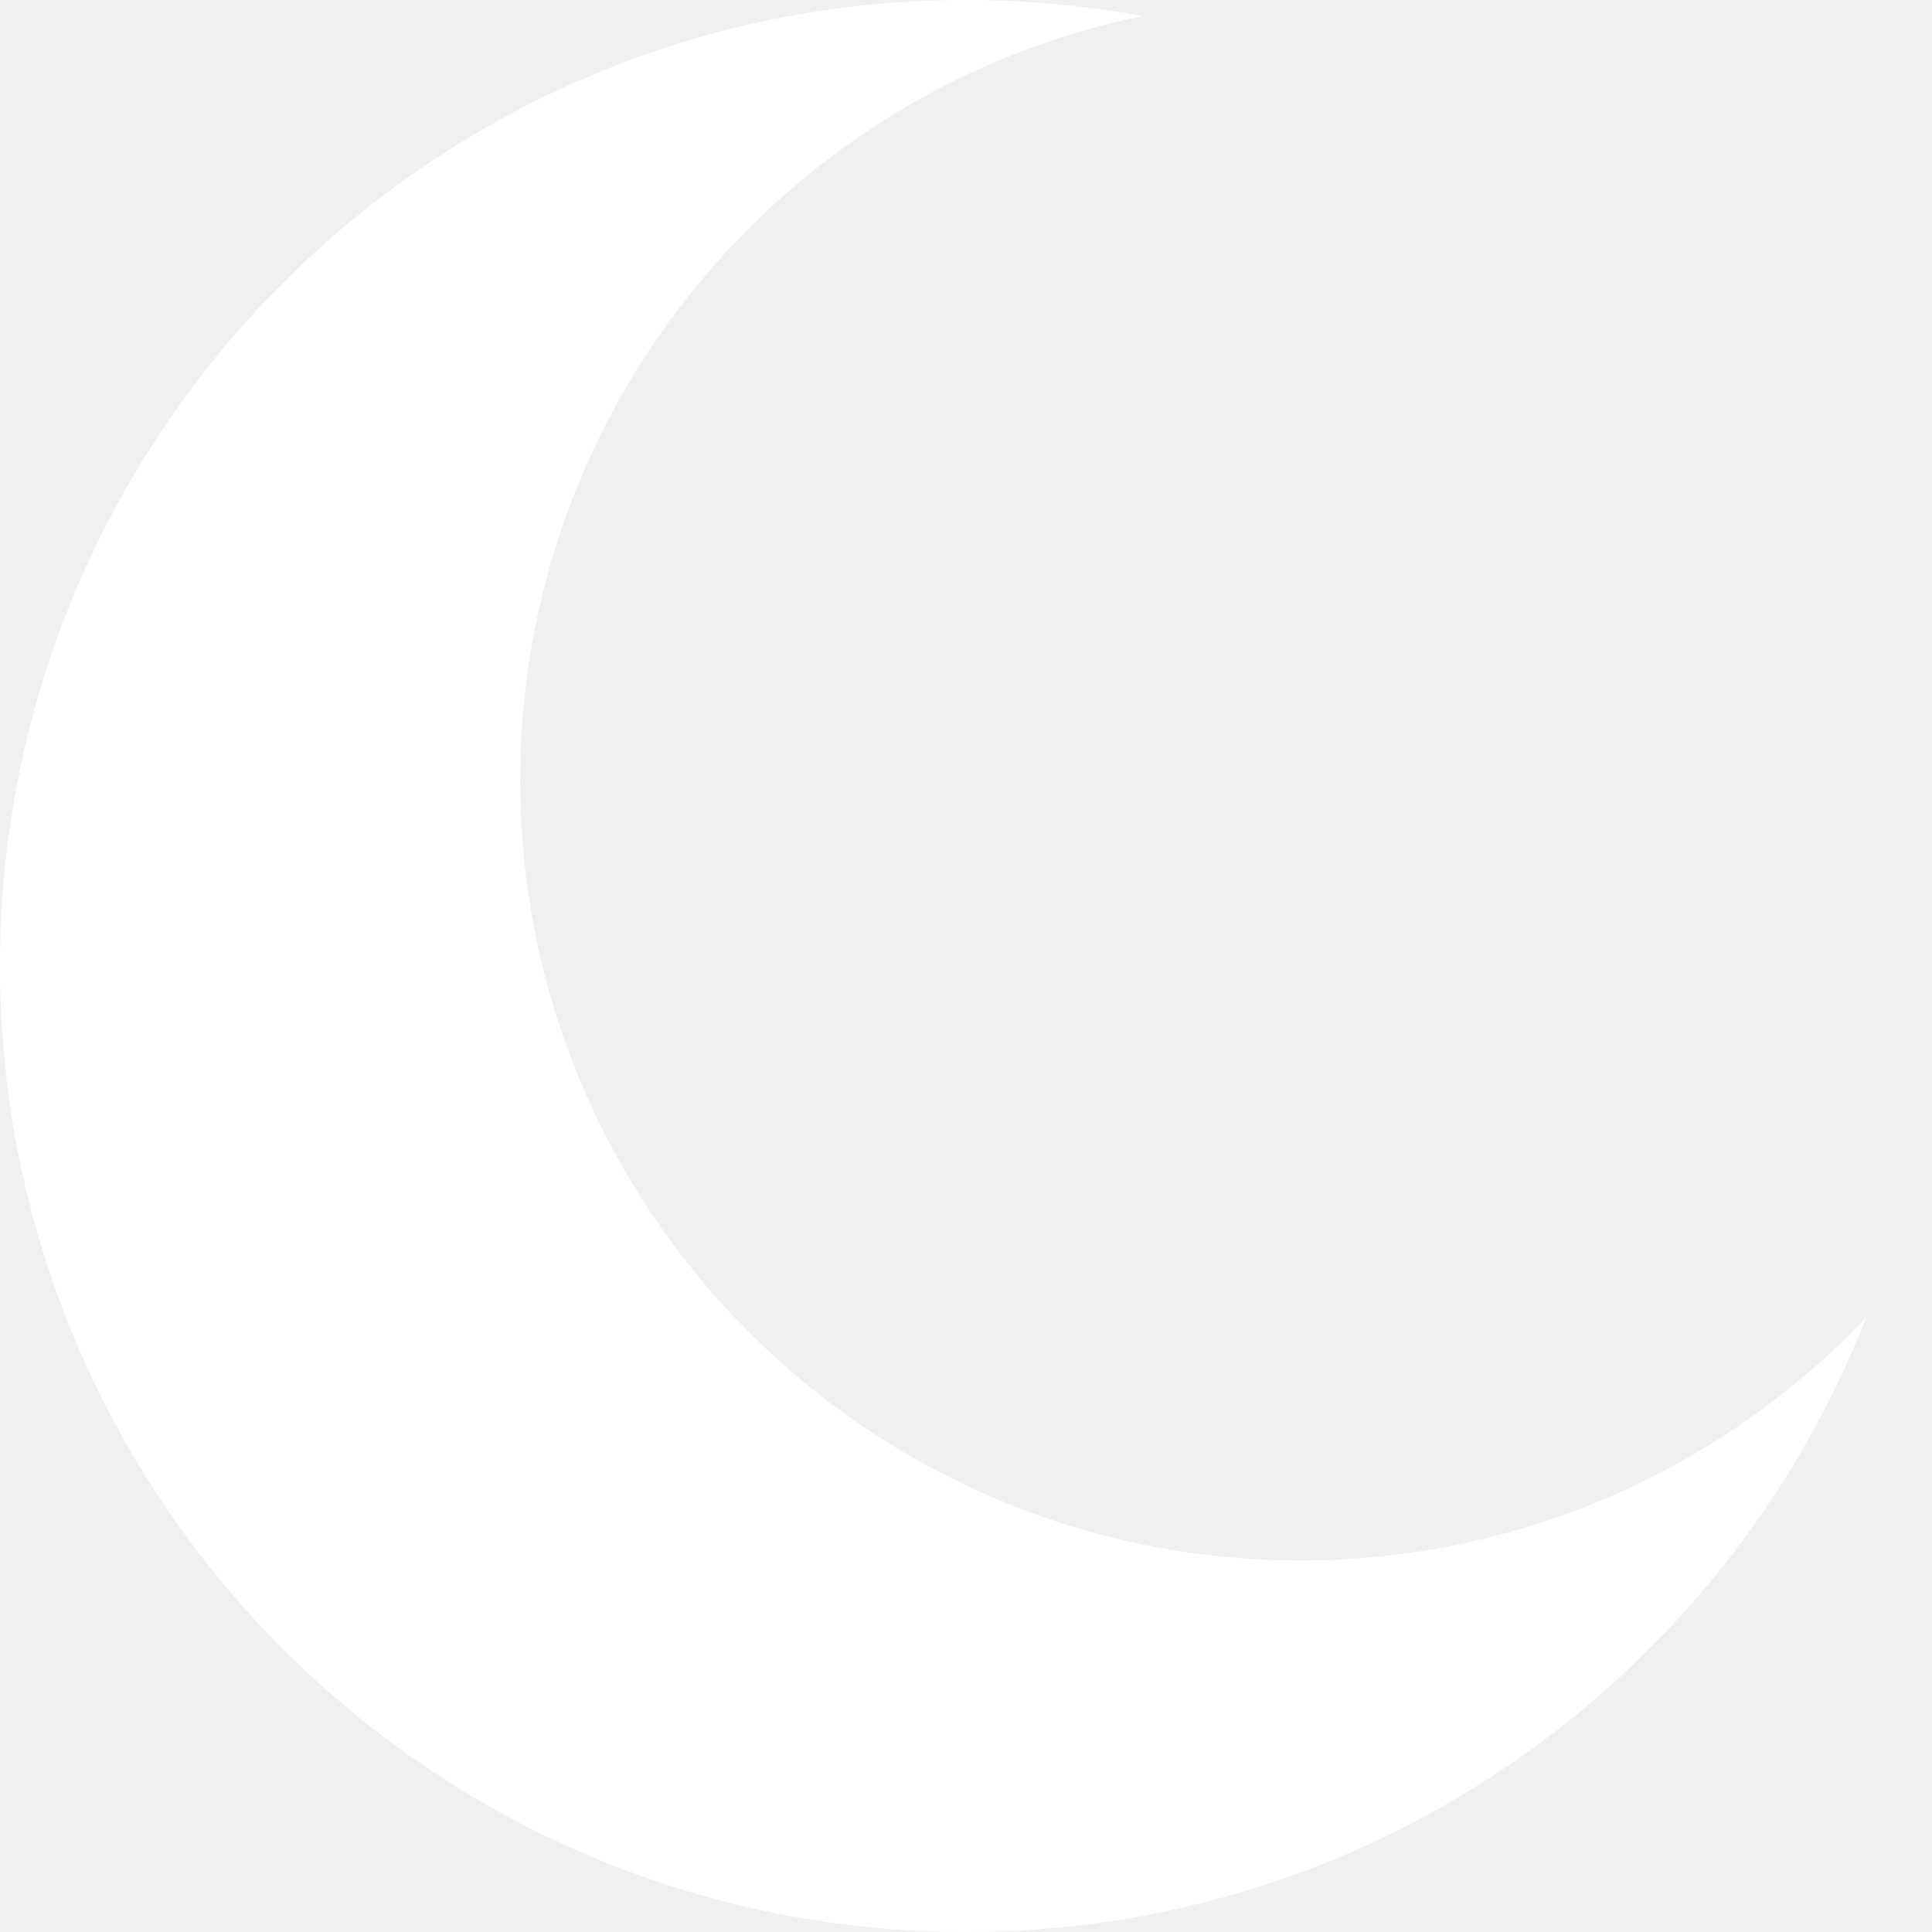
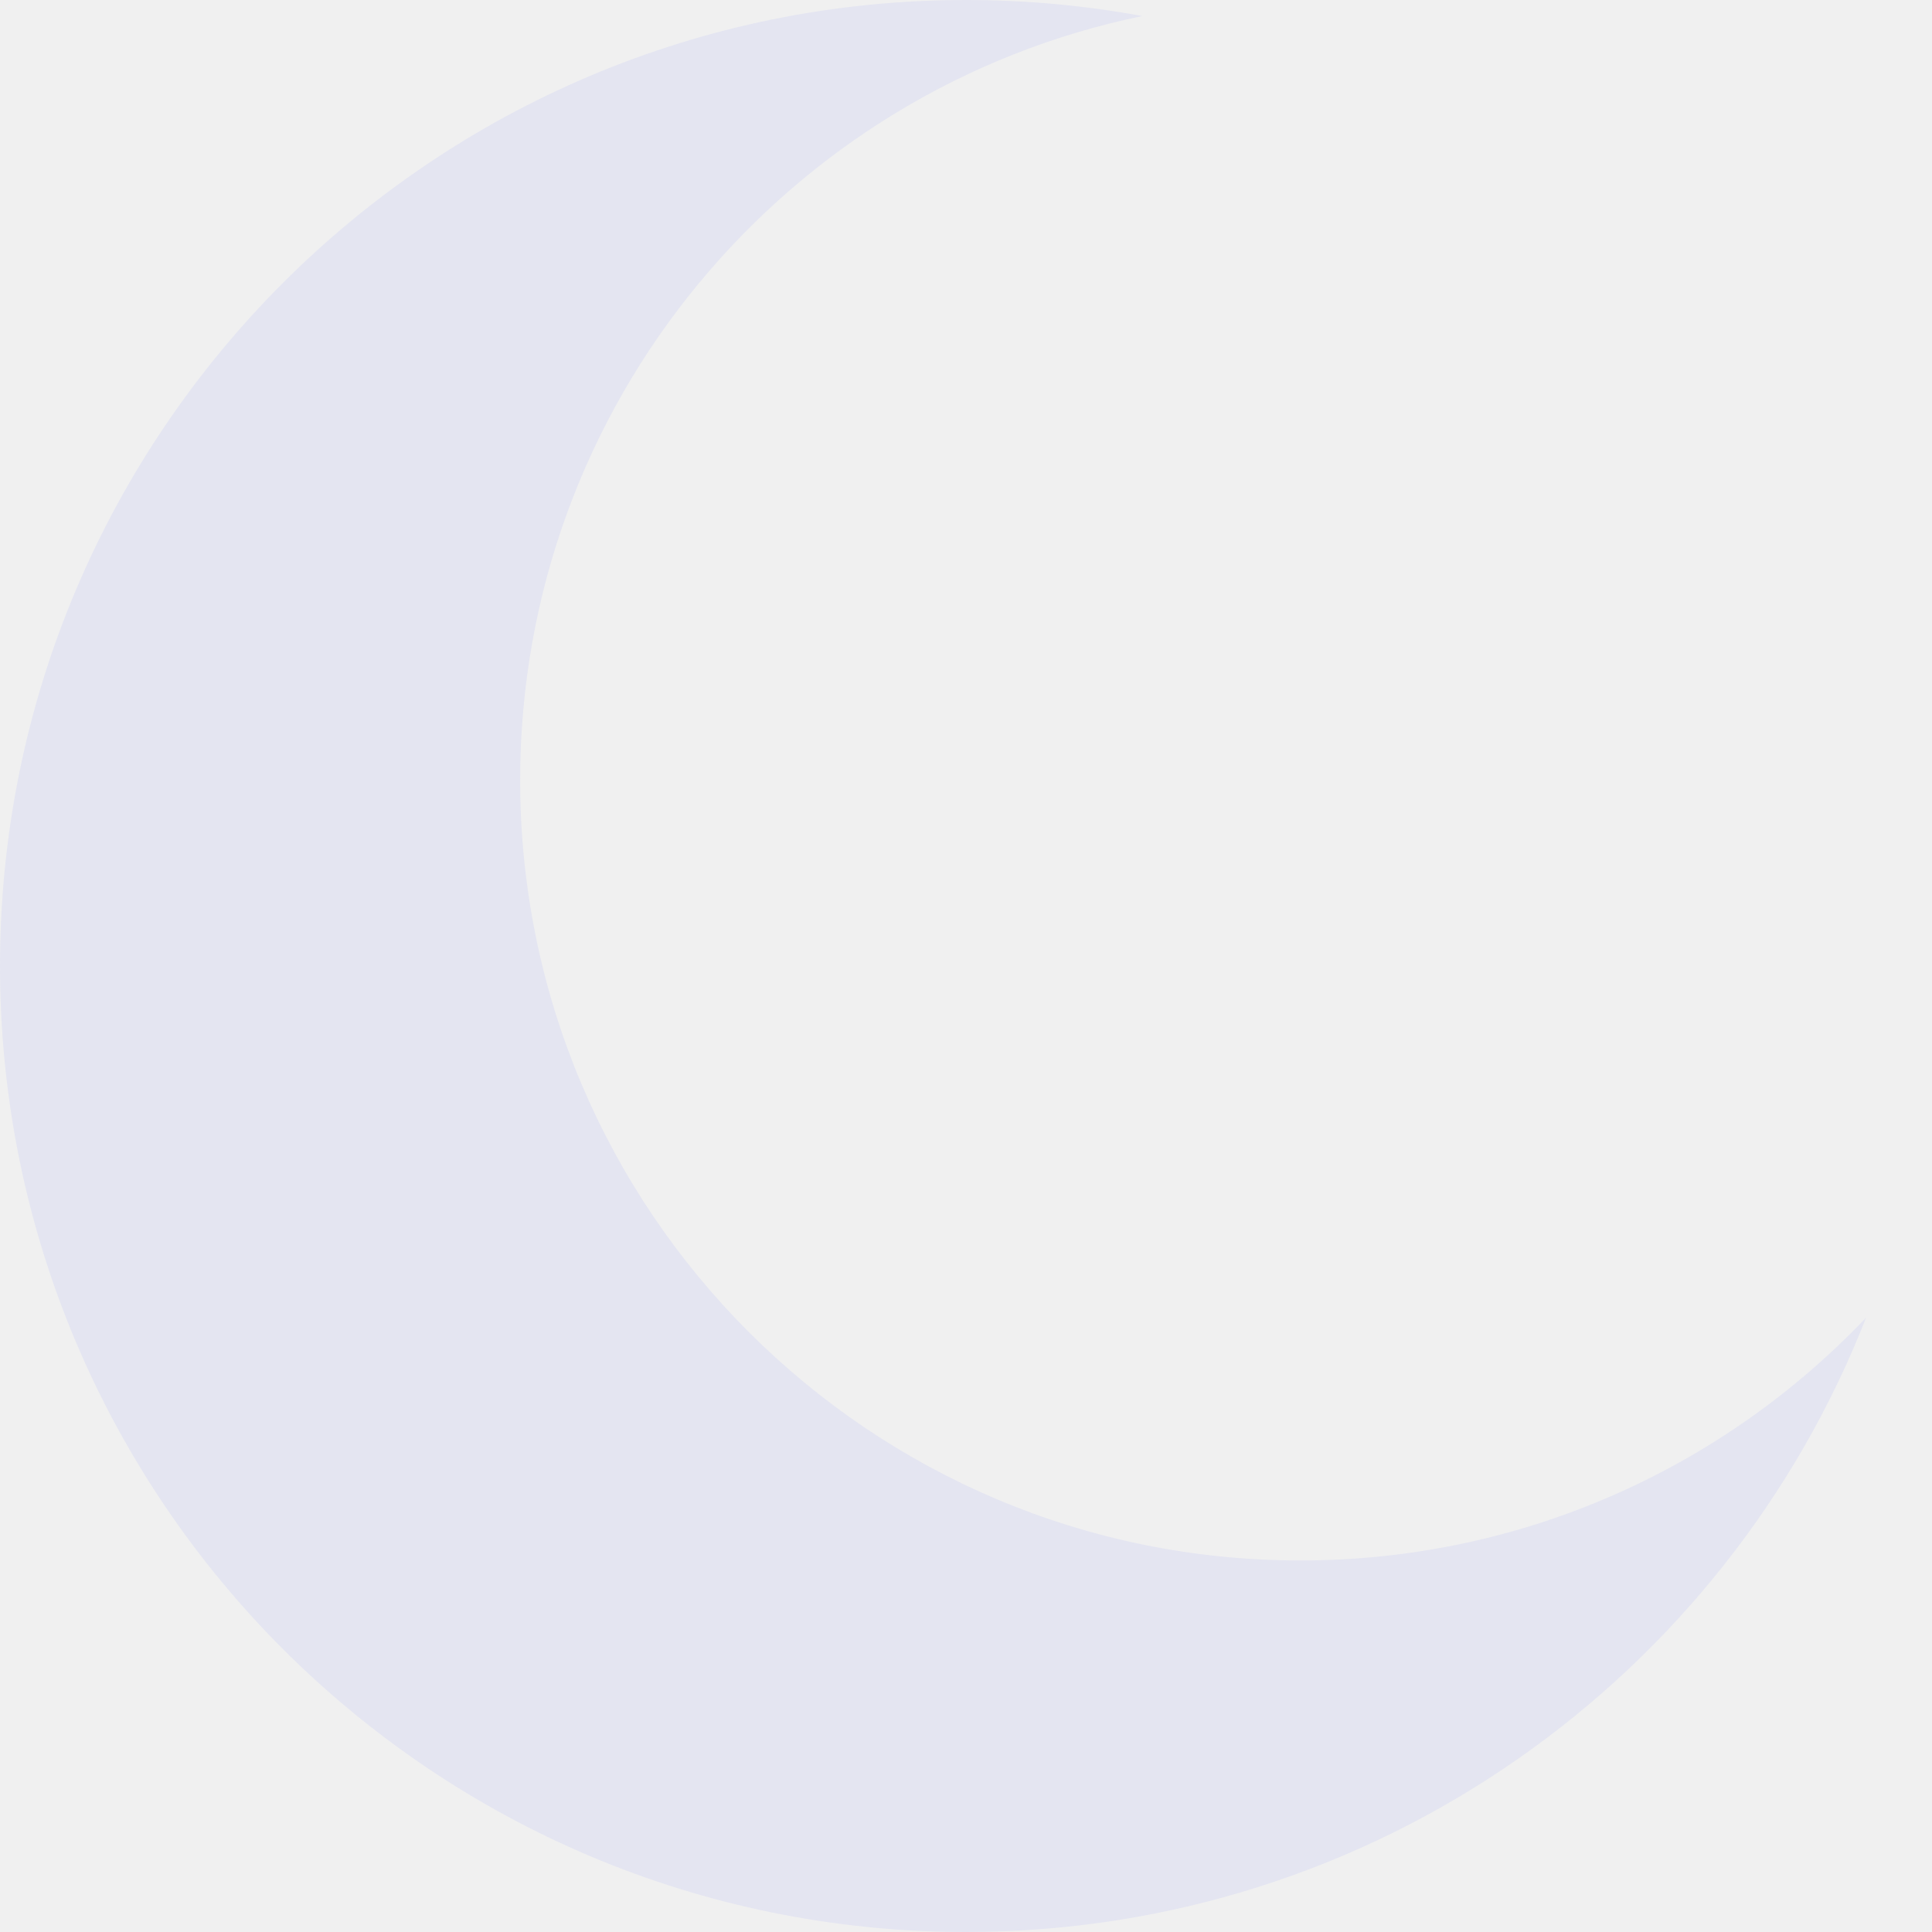
<svg xmlns="http://www.w3.org/2000/svg" width="26" height="26">
-   <path fill="#FFF" fill-rule="evenodd" d="M13 0c.81 0 1.603.074 2.373.216C10.593 1.199 7 5.43 7 10.5 7 16.299 11.701 21 17.5 21c2.996 0 5.7-1.255 7.613-3.268C23.22 22.572 18.51 26 13 26 5.82 26 0 20.18 0 13S5.82 0 13 0z" />
+   <path fill="#e4e5f1" fill-rule="evenodd" d="M13 0c.81 0 1.603.074 2.373.216C10.593 1.199 7 5.43 7 10.5 7 16.299 11.701 21 17.5 21c2.996 0 5.7-1.255 7.613-3.268C23.22 22.572 18.51 26 13 26 5.82 26 0 20.18 0 13S5.82 0 13 0z" />
</svg>
